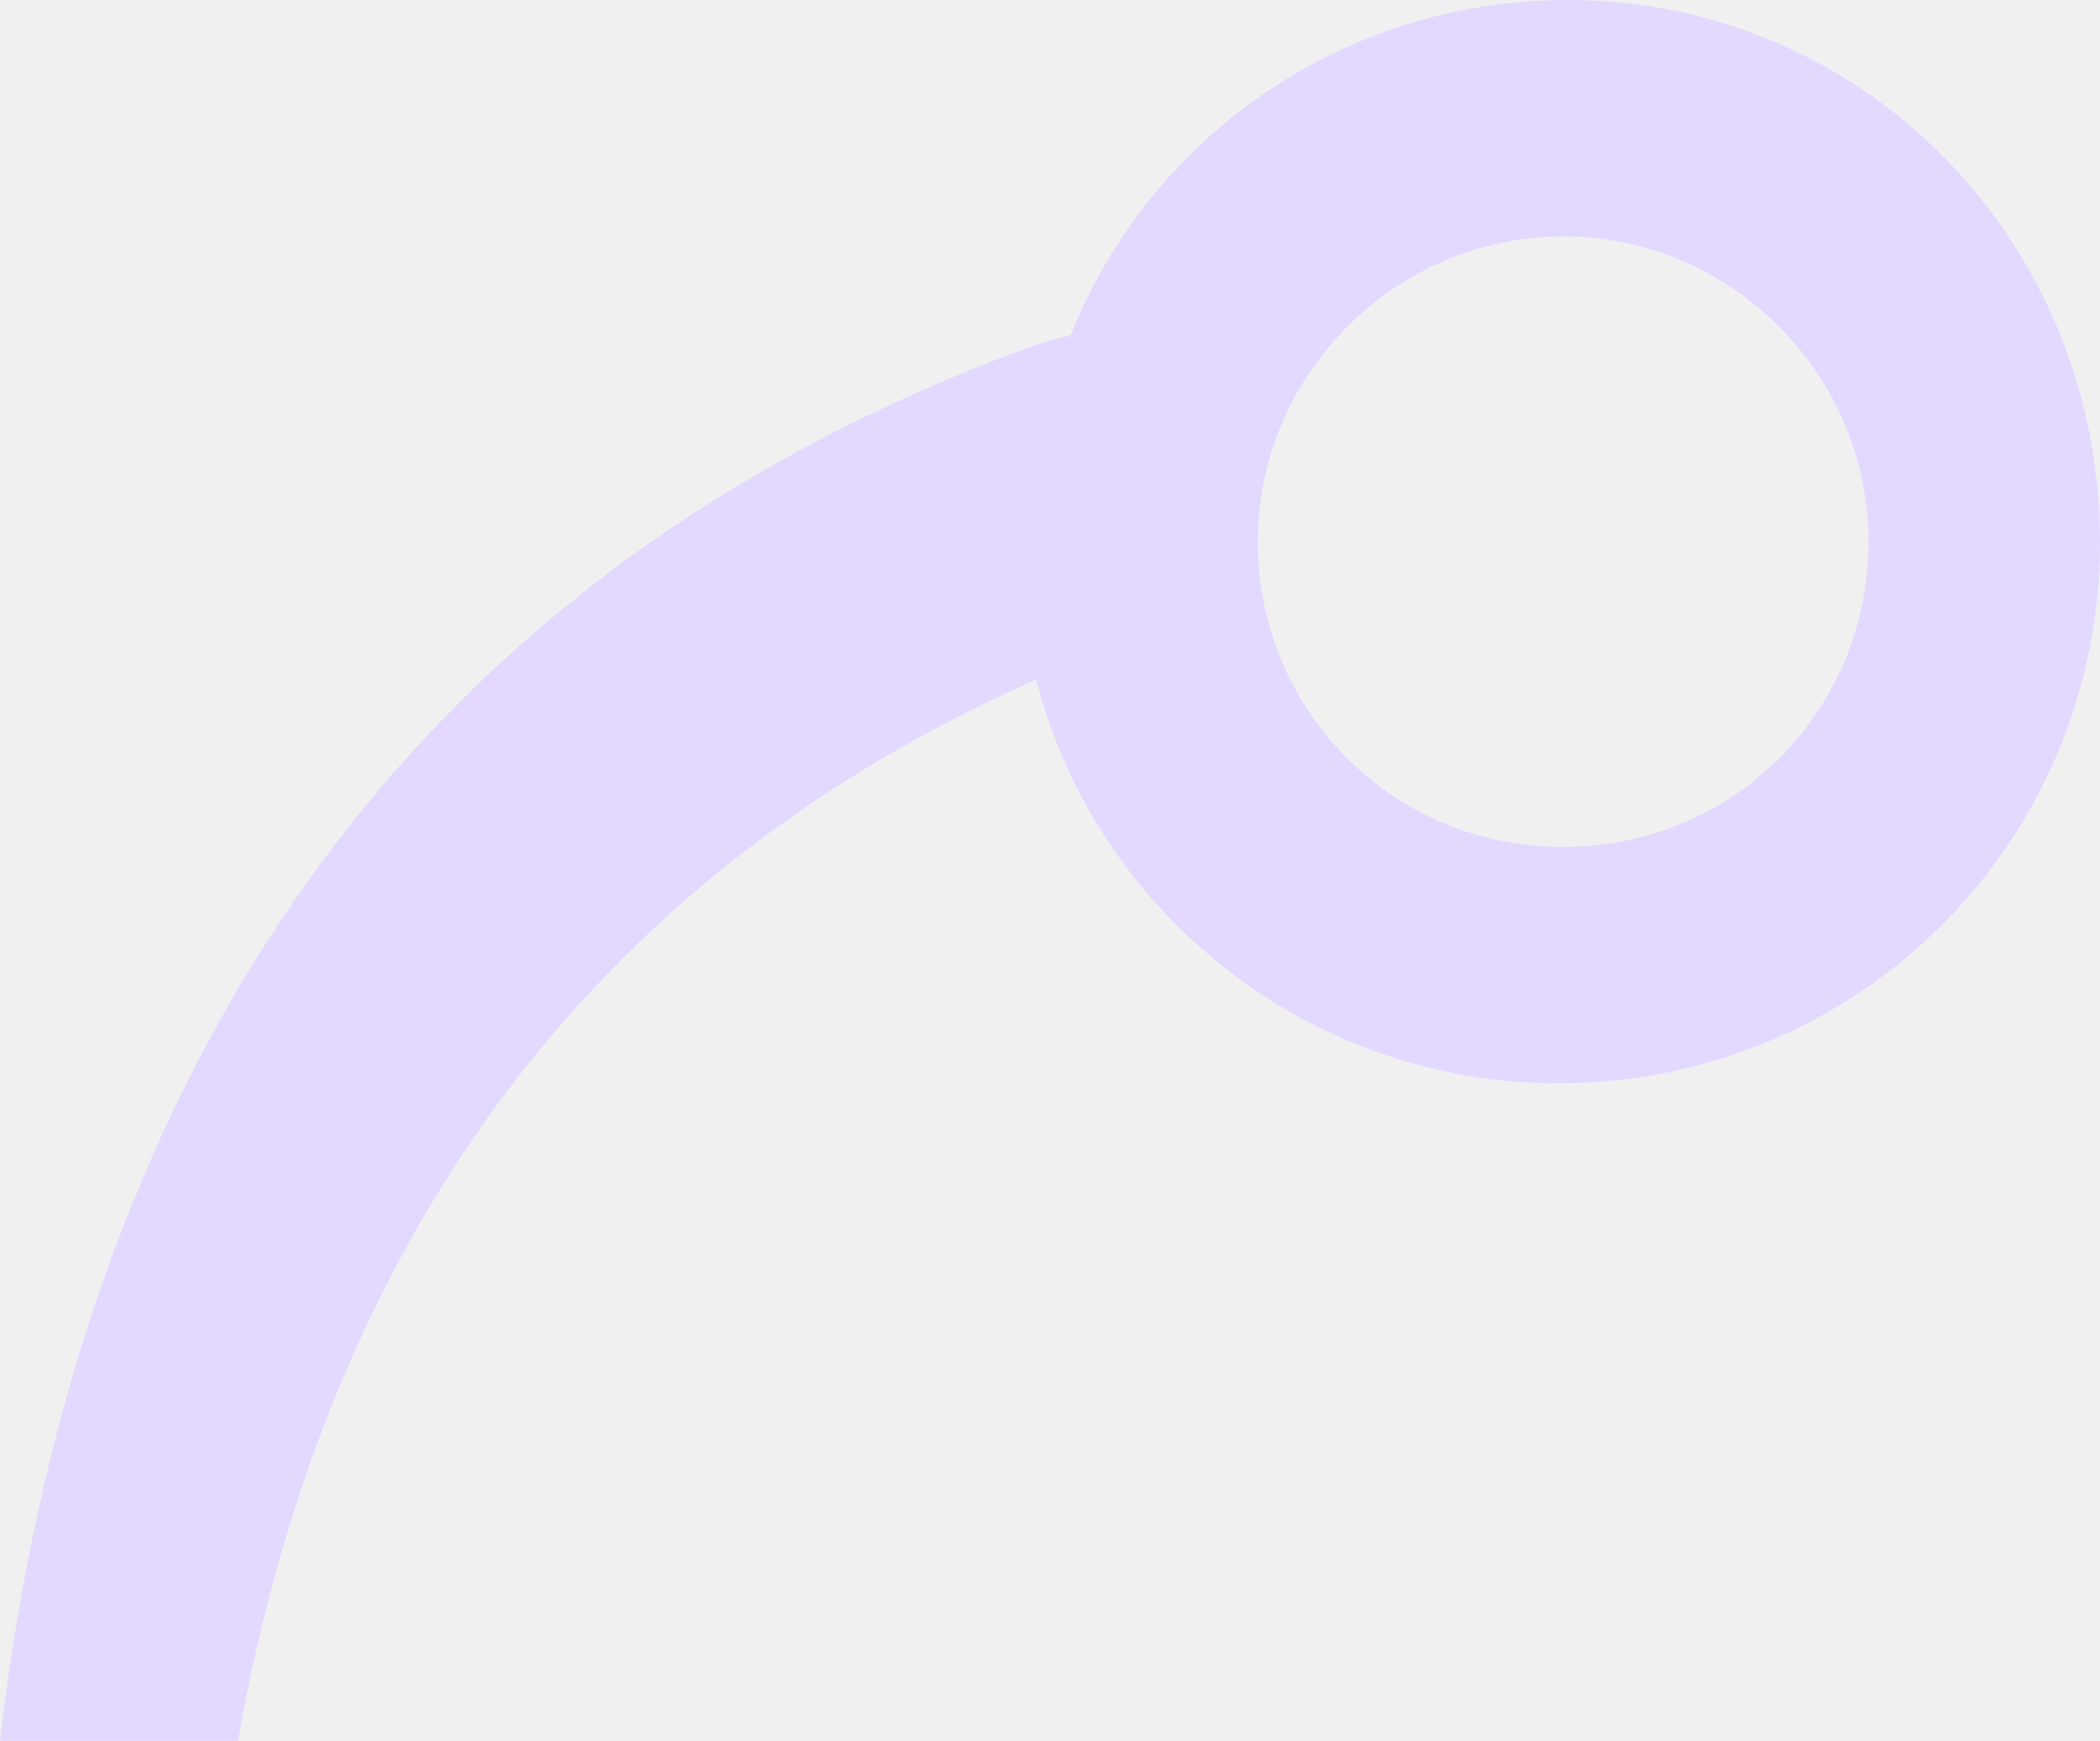
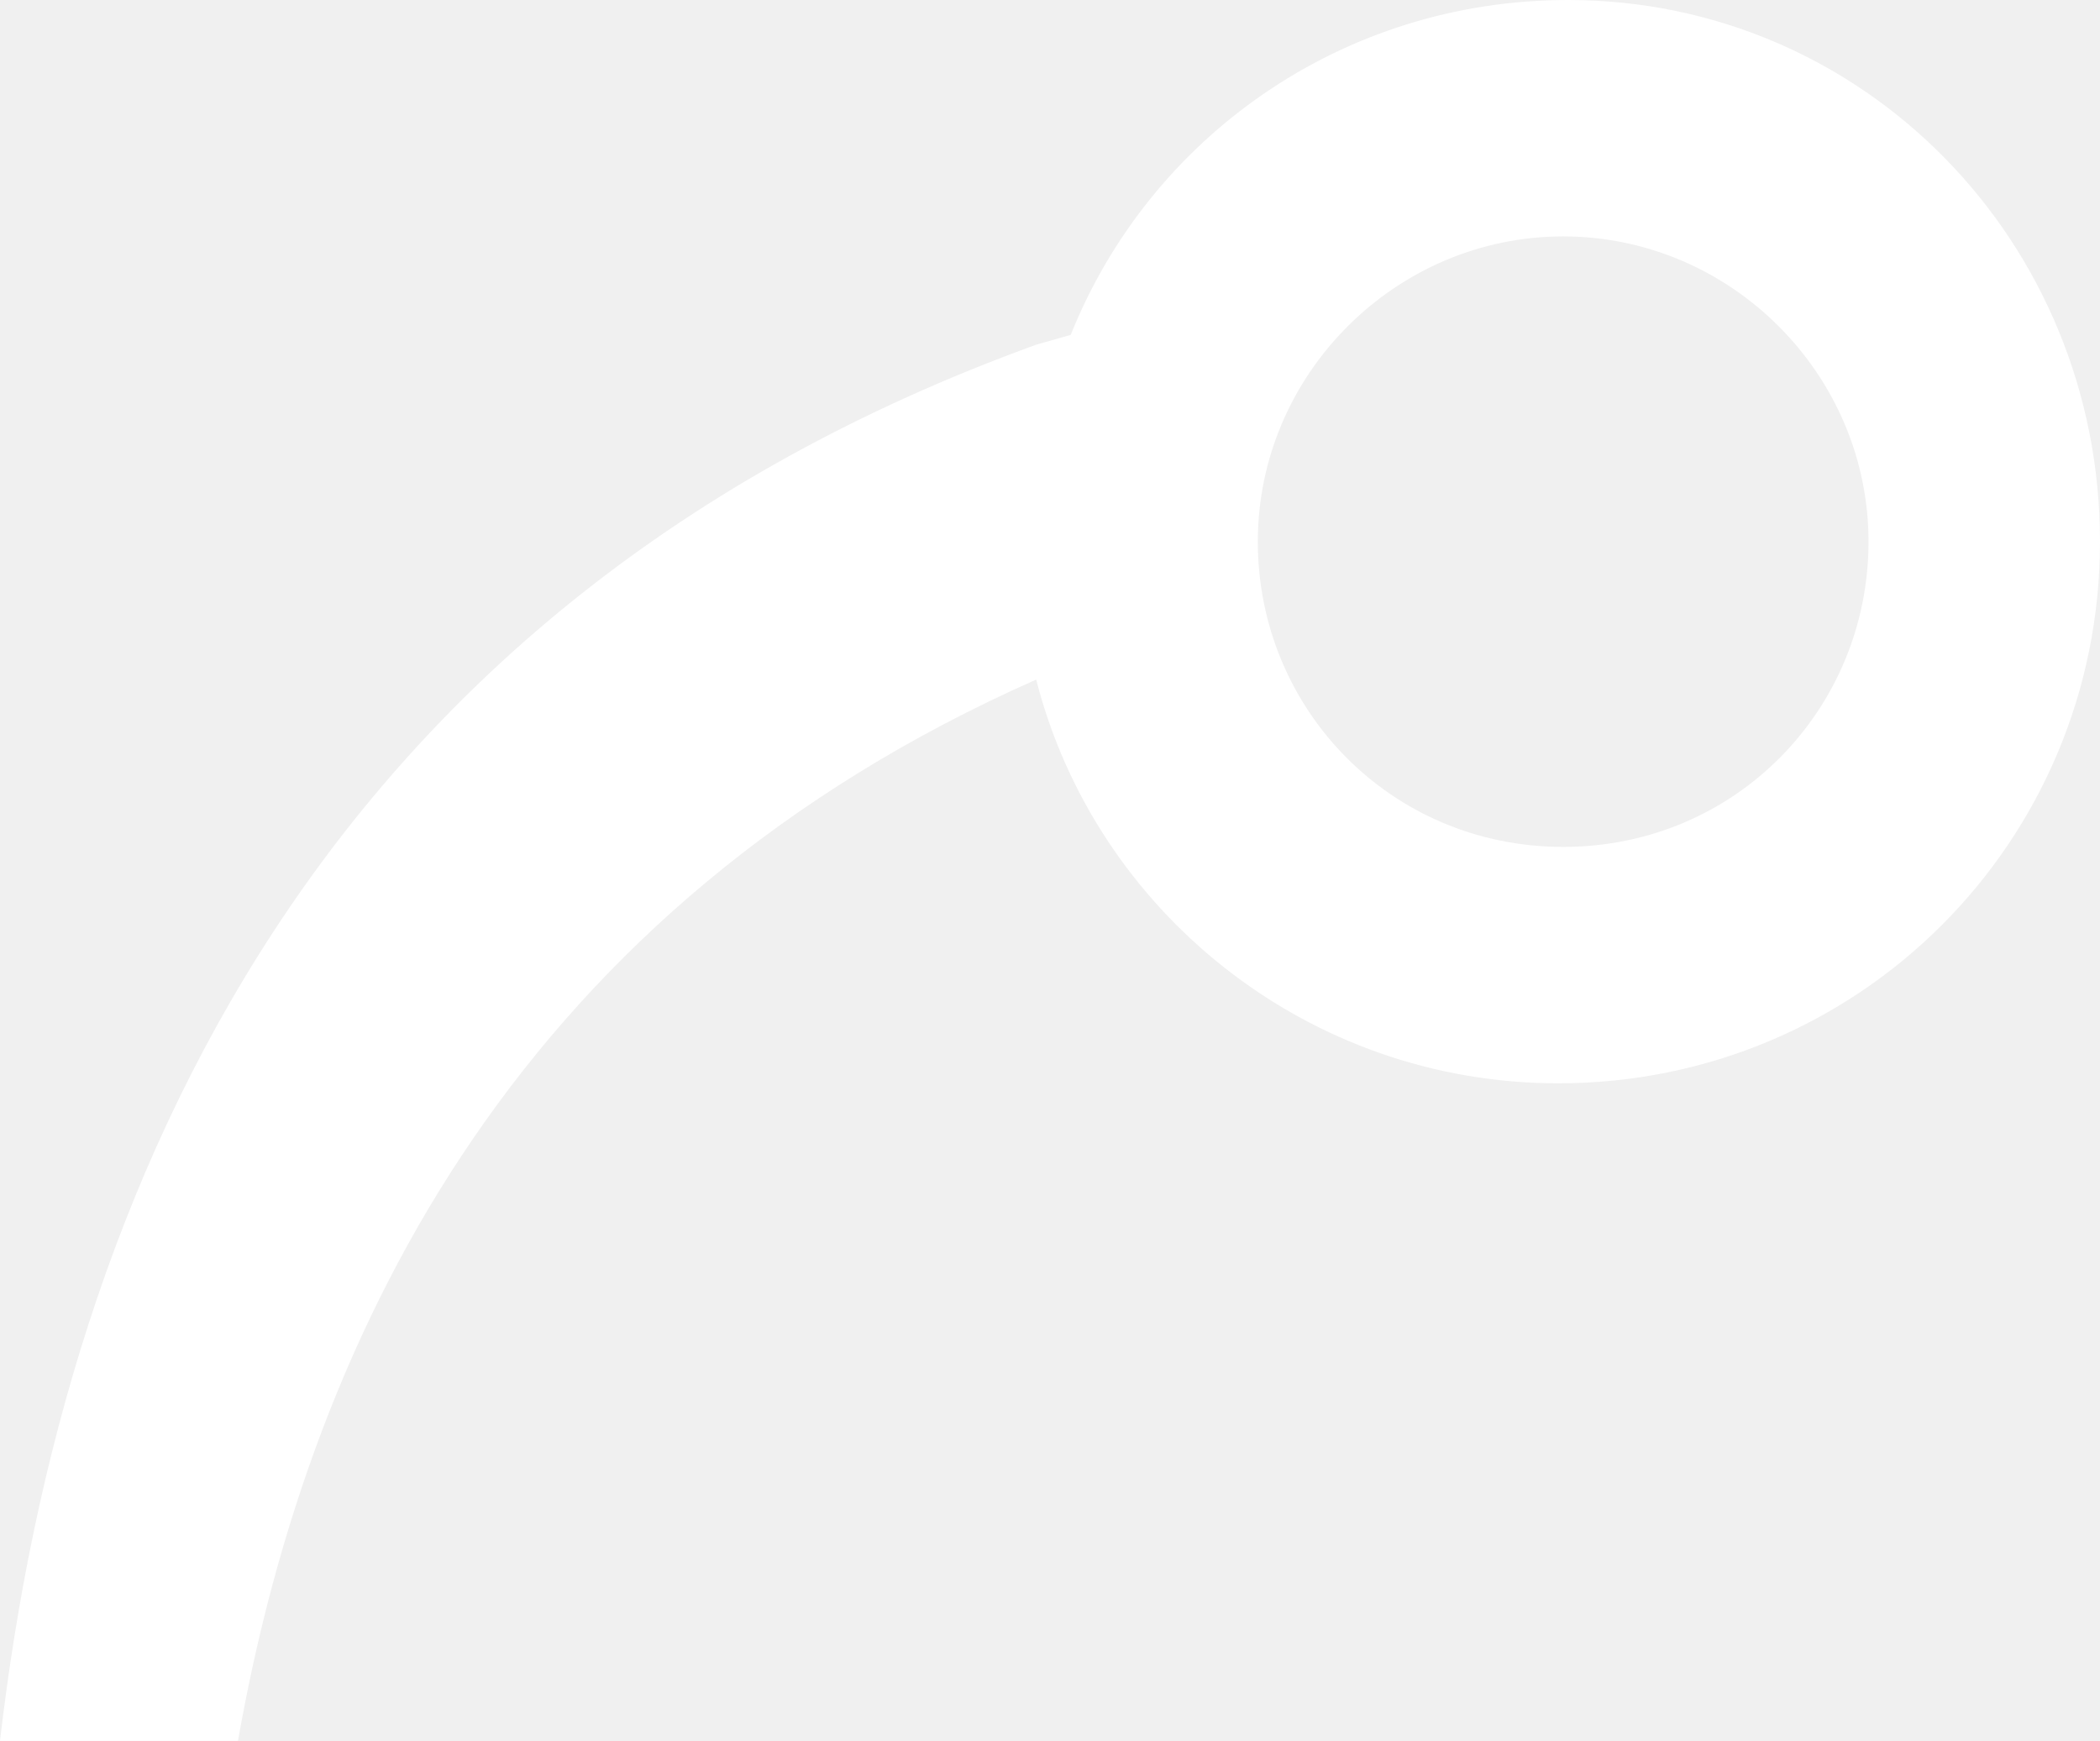
<svg xmlns="http://www.w3.org/2000/svg" version="1.1" id="Calque_1" x="0px" y="0px" viewBox="0 0 42.639 35.352" xml:space="preserve" width="42.639" height="35.352">
  <defs id="defs887" />
  <style type="text/css" id="style880">
	.st0{fill:#E3D9FF;}
</style>
-   <path id="path882" class="st0" d="m 31.84,0 c -4.6,0 -8.5,2.801 -10.1,6.801 L 21.039,7 C 6.488,12.275 1.318,24.04 0,35.352 h 4.832 c 1.503,-8.506 5.858,-16.969 16.207,-21.551 1.2,4.7 5.5,8.199 10.6,8.199 6.1,0 11,-4.9 11,-11 0,-6.1 -4.799,-11 -10.799,-11 z m -0.1,4.801 c 3.4,0 6.199,2.799 6.199,6.199 0,3.4 -2.699,6.199 -6.199,6.199 -3.5,0 -6.201,-2.799 -6.201,-6.199 0,-3.4 2.801,-6.199 6.201,-6.199 z" />
+   <path id="path882" class="st0" d="m 31.84,0 c -4.6,0 -8.5,2.801 -10.1,6.801 L 21.039,7 C 6.488,12.275 1.318,24.04 0,35.352 h 4.832 c 1.503,-8.506 5.858,-16.969 16.207,-21.551 1.2,4.7 5.5,8.199 10.6,8.199 6.1,0 11,-4.9 11,-11 0,-6.1 -4.799,-11 -10.799,-11 z m -0.1,4.801 c 3.4,0 6.199,2.799 6.199,6.199 0,3.4 -2.699,6.199 -6.199,6.199 -3.5,0 -6.201,-2.799 -6.201,-6.199 0,-3.4 2.801,-6.199 6.201,-6.199 z" style="fill:#ffffff;fill-opacity:1" />
</svg>
